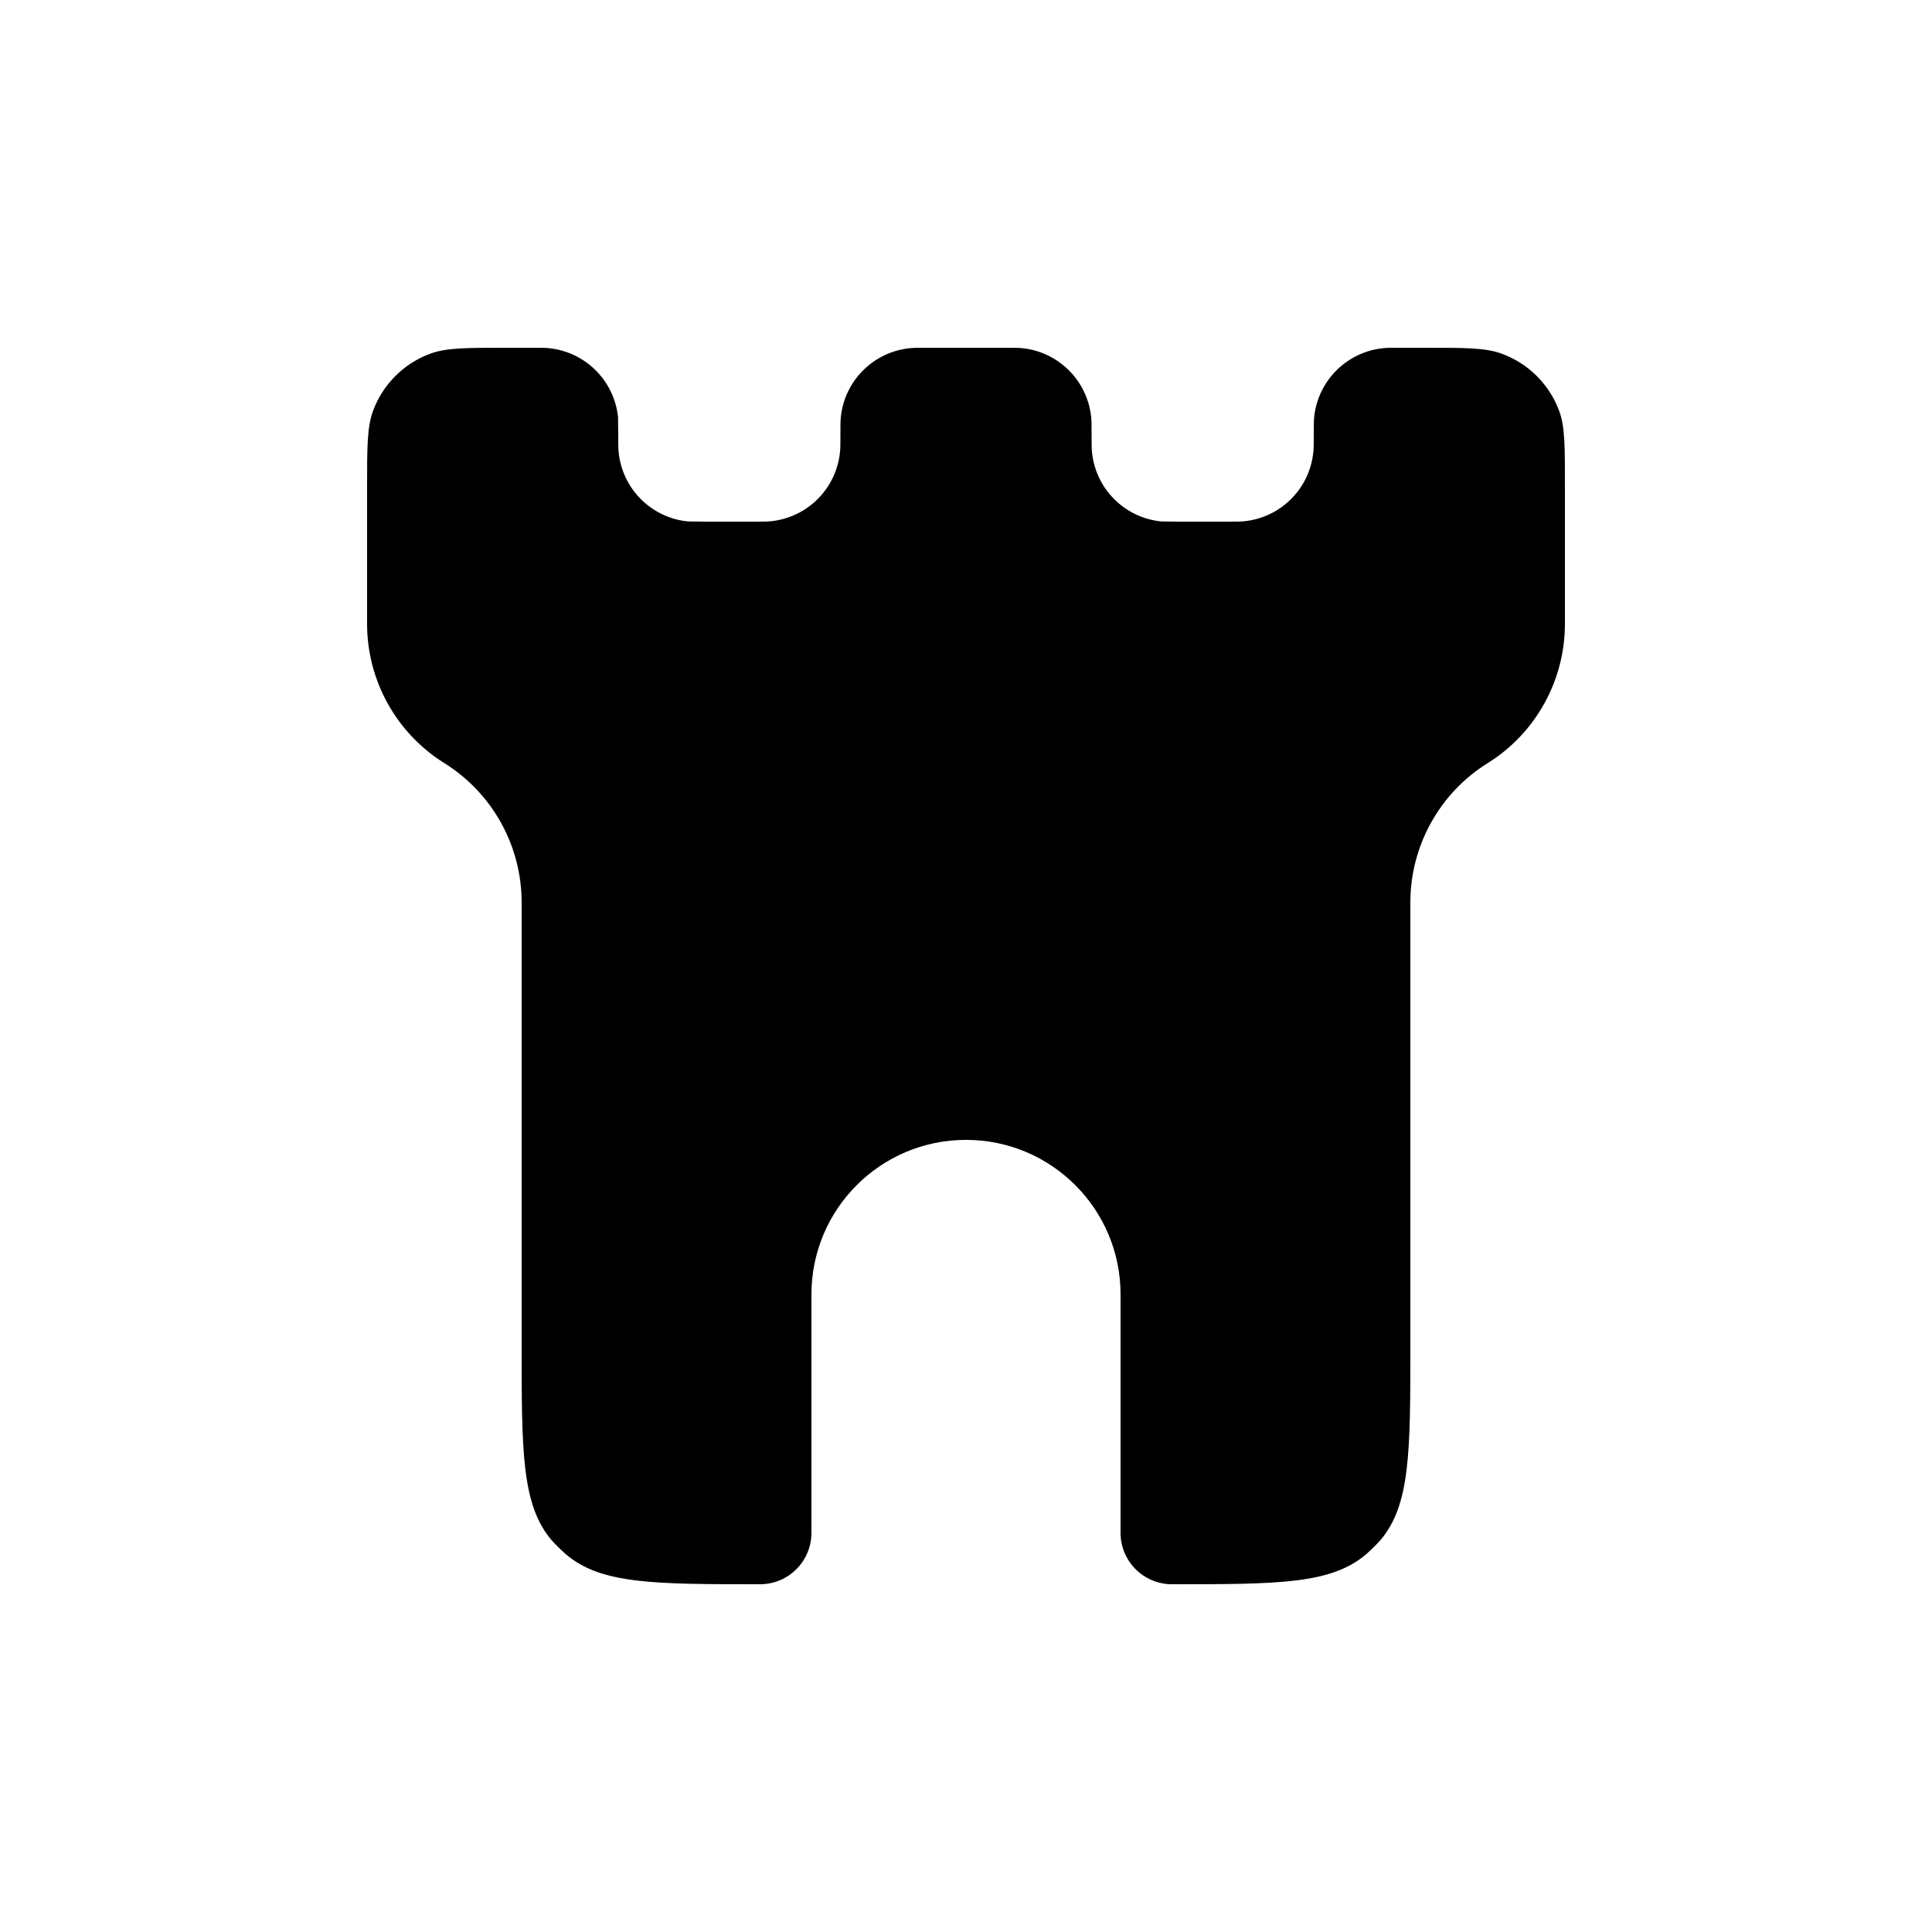
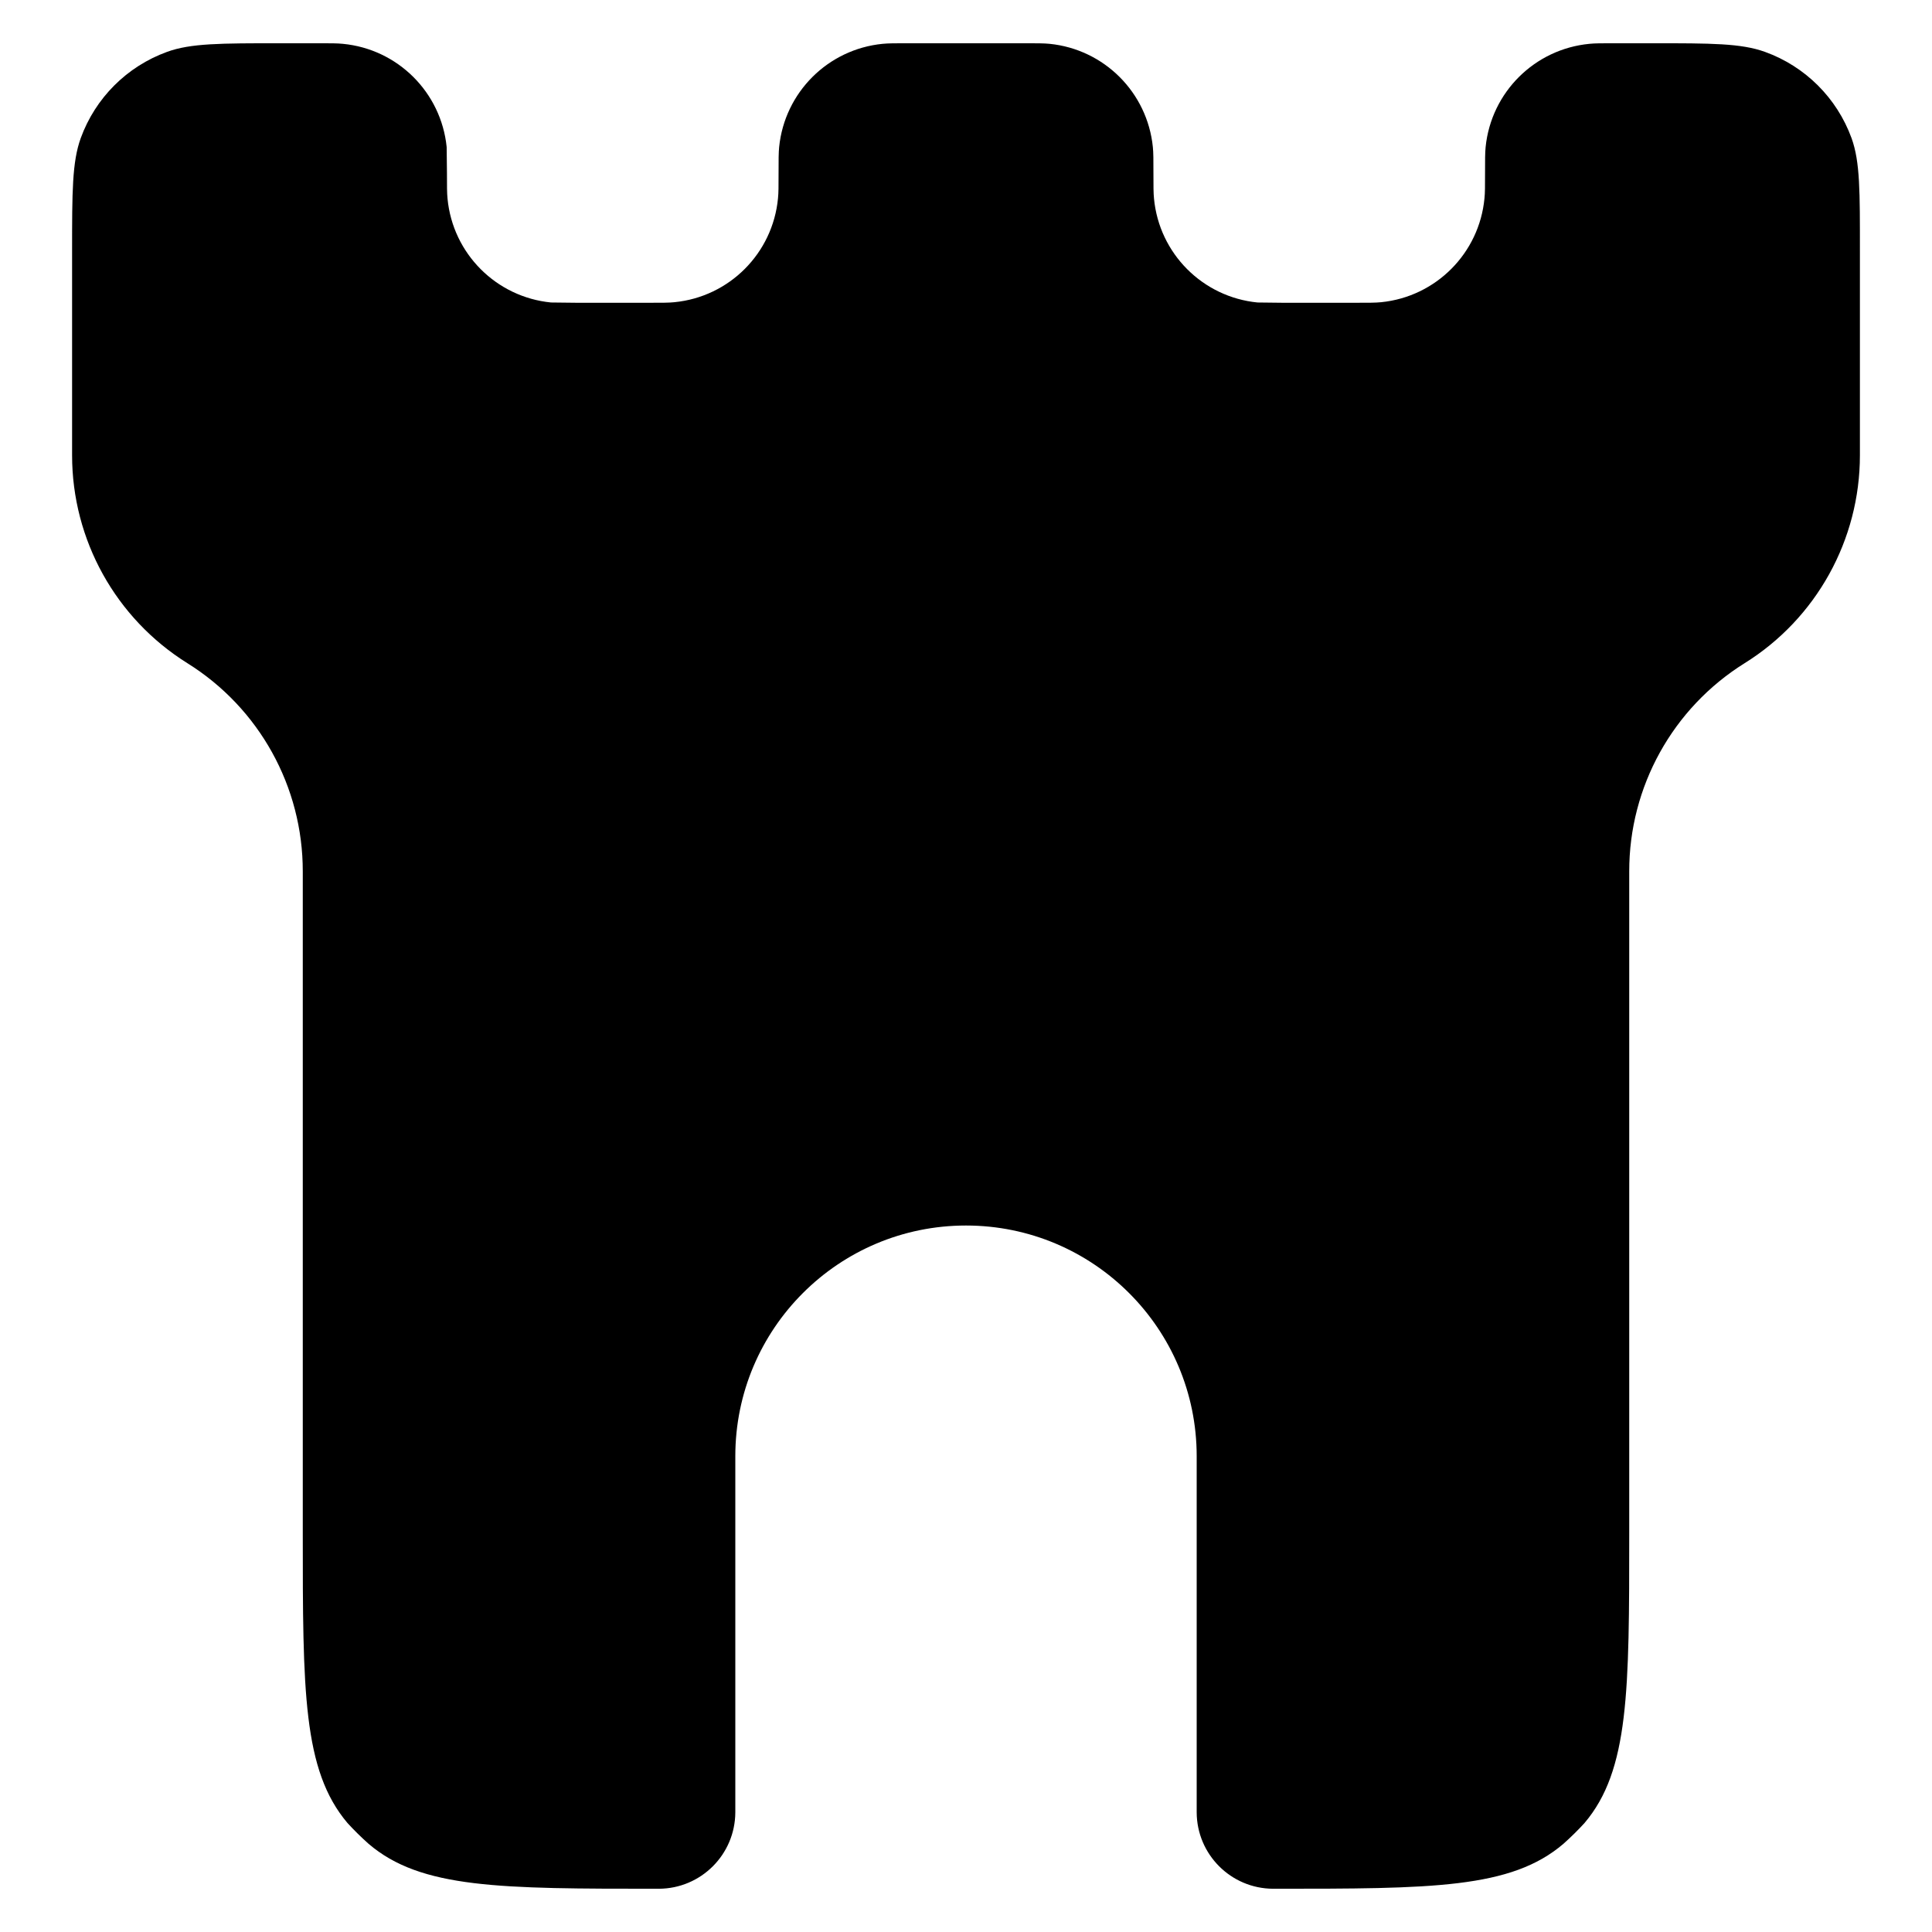
- <svg xmlns="http://www.w3.org/2000/svg" width="24" height="24" fill="currentColor" viewBox="0 0 10 10">
+ <svg xmlns="http://www.w3.org/2000/svg" width="24" height="24" fill="currentColor" viewBox="1.65 1.65 6.70 6.70">
  <path d="M2.75 1.8c.046 0 .07 0 .089.002a.4.4 0 0 1 .36.358l.001.09c0 .046 0 .07.002.089a.4.4 0 0 0 .359.36l.09.001h.25c.046 0 .069 0 .088-.002a.4.4 0 0 0 .359-.36c.002-.019.002-.042.002-.088s0-.07.002-.09a.4.4 0 0 1 .359-.358c.02-.002.043-.002.089-.002h.4c.046 0 .07 0 .09.002a.4.4 0 0 1 .358.358c.002.02.002.044.002.09s0 .07.002.089a.4.4 0 0 0 .359.36L6.1 2.7h.25c.046 0 .07 0 .09-.002a.4.4 0 0 0 .358-.36c.002-.019.002-.042.002-.088s0-.07.002-.09a.4.4 0 0 1 .36-.358c.019-.002.042-.002.088-.002h.128c.207 0 .31 0 .393.03a.5.5 0 0 1 .3.299c.03.083.029.187.029.393v.707c0 .293-.151.566-.4.721a.85.85 0 0 0-.4.722v2.293c0 .55 0 .824-.155 1.007a1 1 0 0 1-.073.072c-.182.156-.457.156-1.007.156a.266.266 0 0 1-.265-.265V6.7a.8.8 0 1 0-1.6 0v1.235a.266.266 0 0 1-.265.265c-.55 0-.825 0-1.007-.156a1 1 0 0 1-.073-.072C2.7 7.789 2.7 7.514 2.7 6.965V4.672a.85.85 0 0 0-.4-.722.85.85 0 0 1-.4-.721v-.707c0-.206 0-.31.03-.393a.5.5 0 0 1 .299-.299c.082-.03.186-.03.393-.03z" />
</svg>
